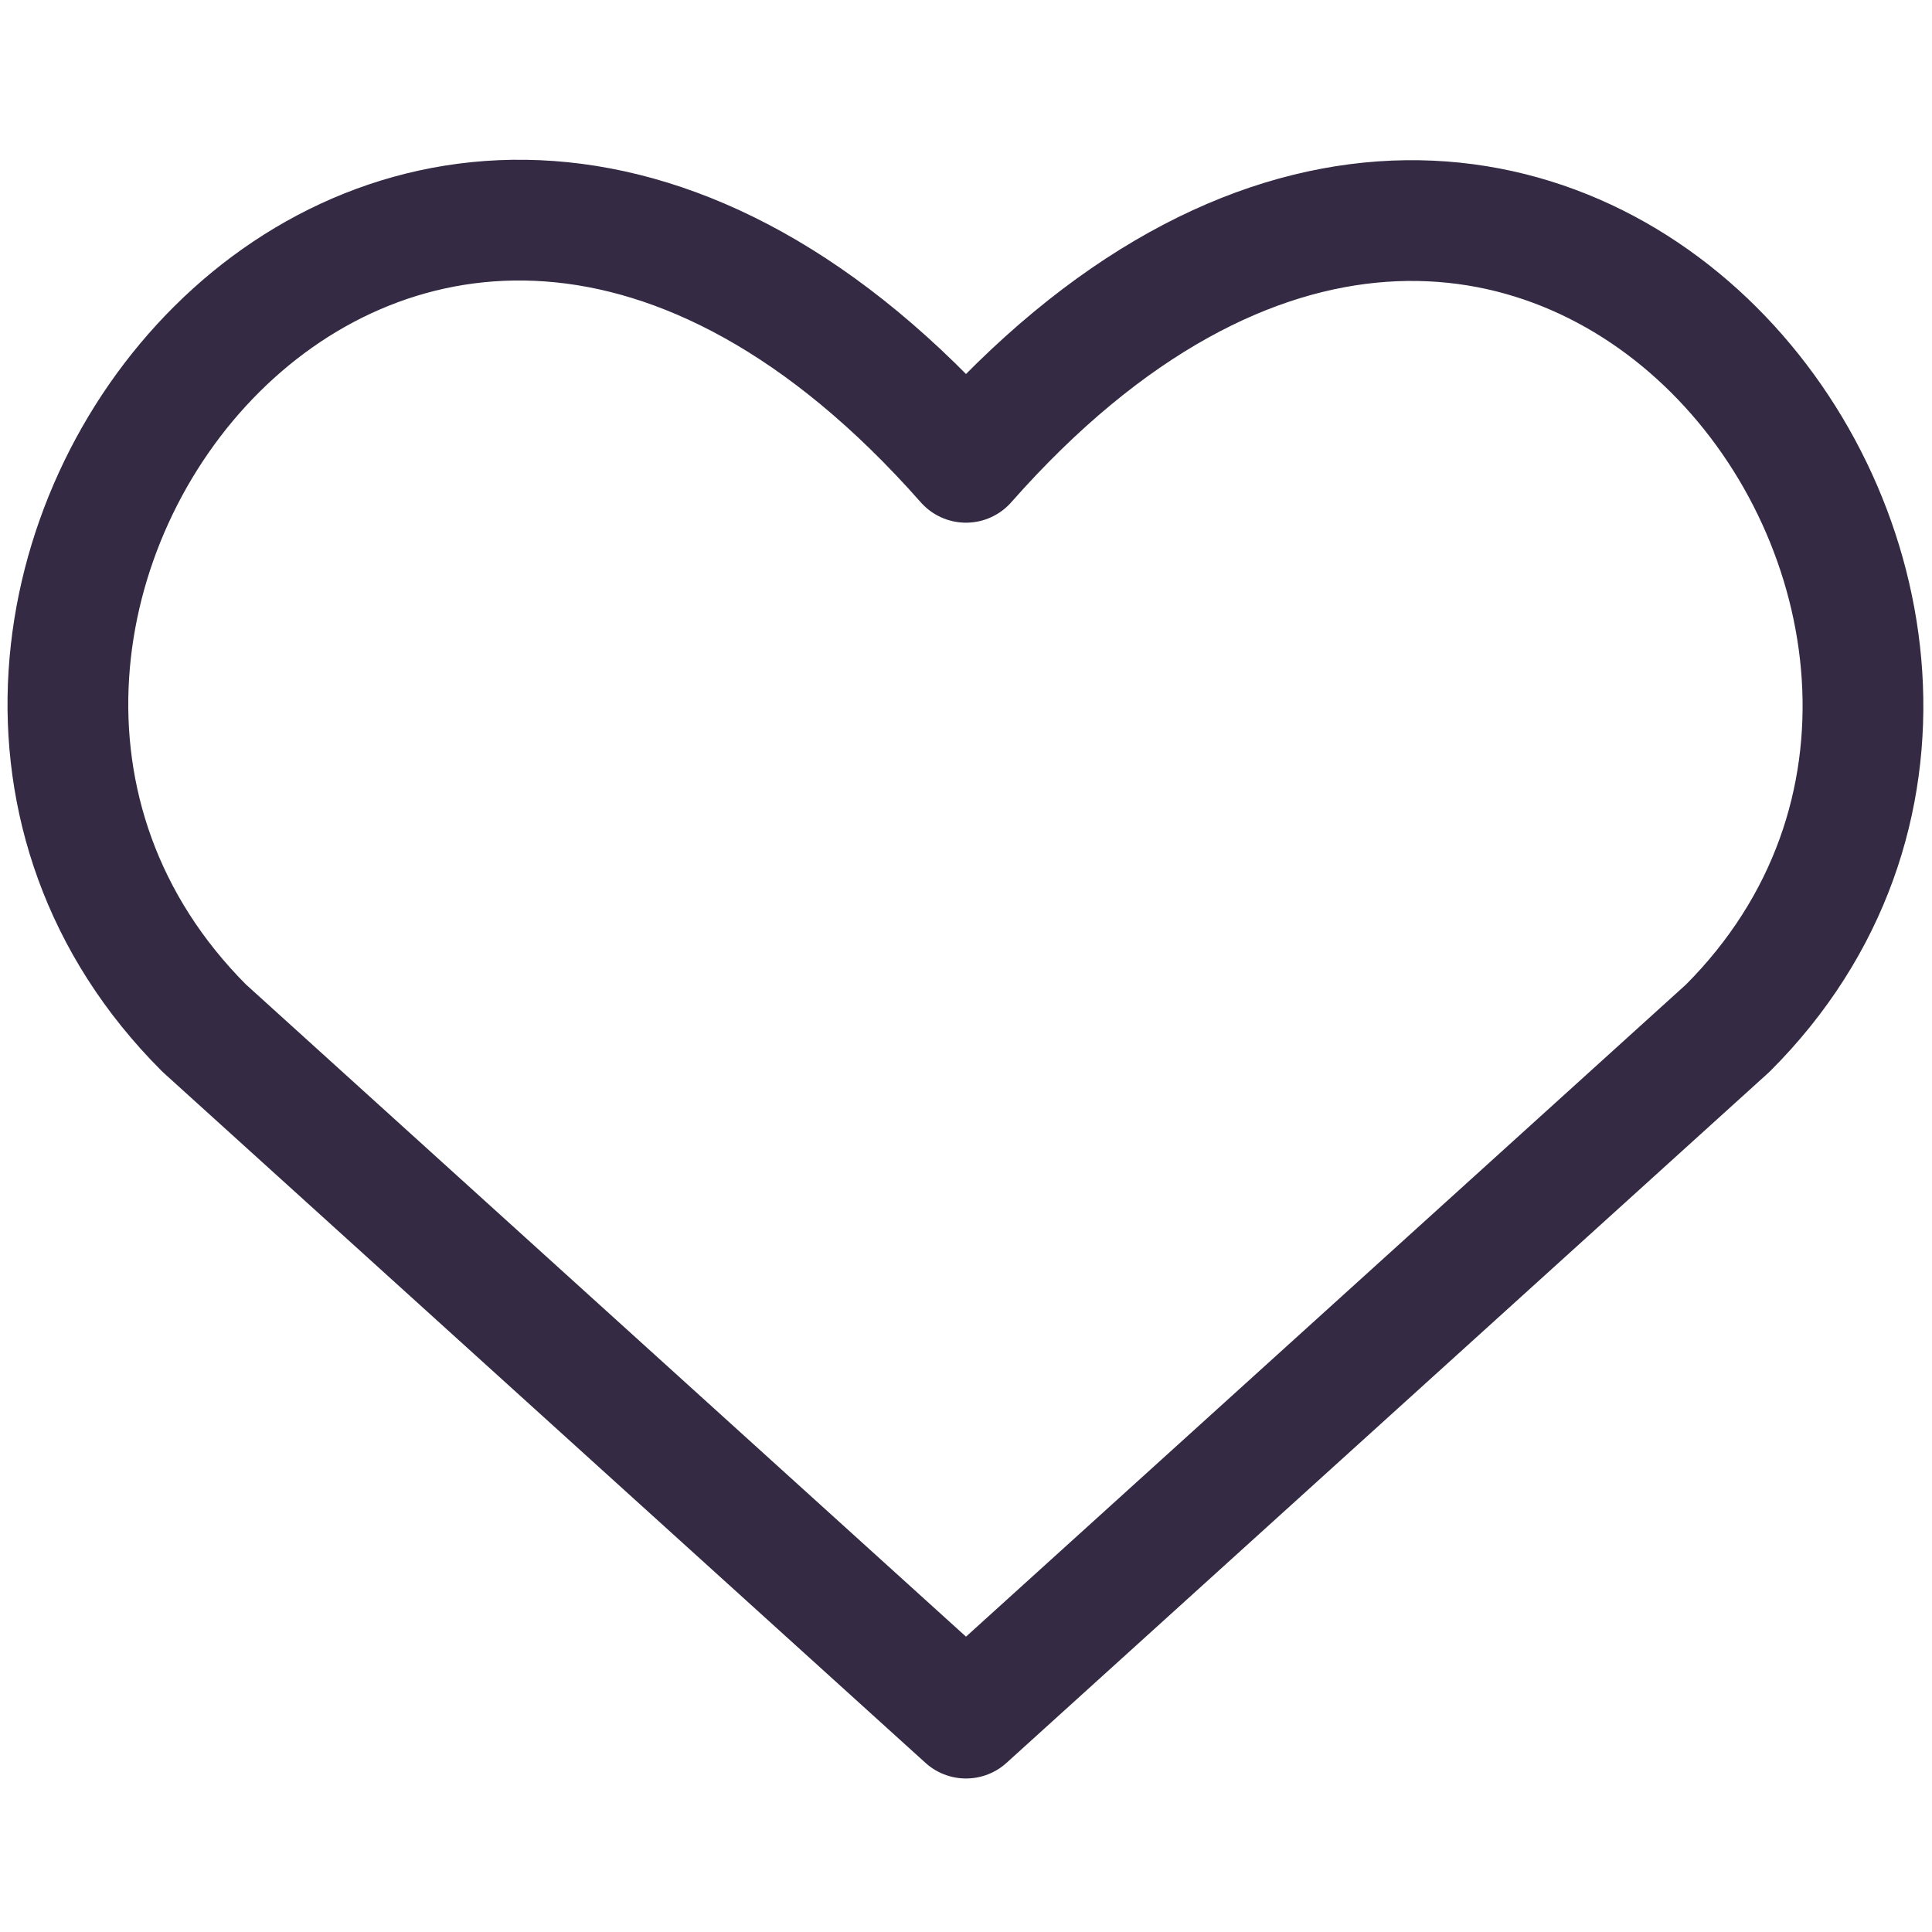
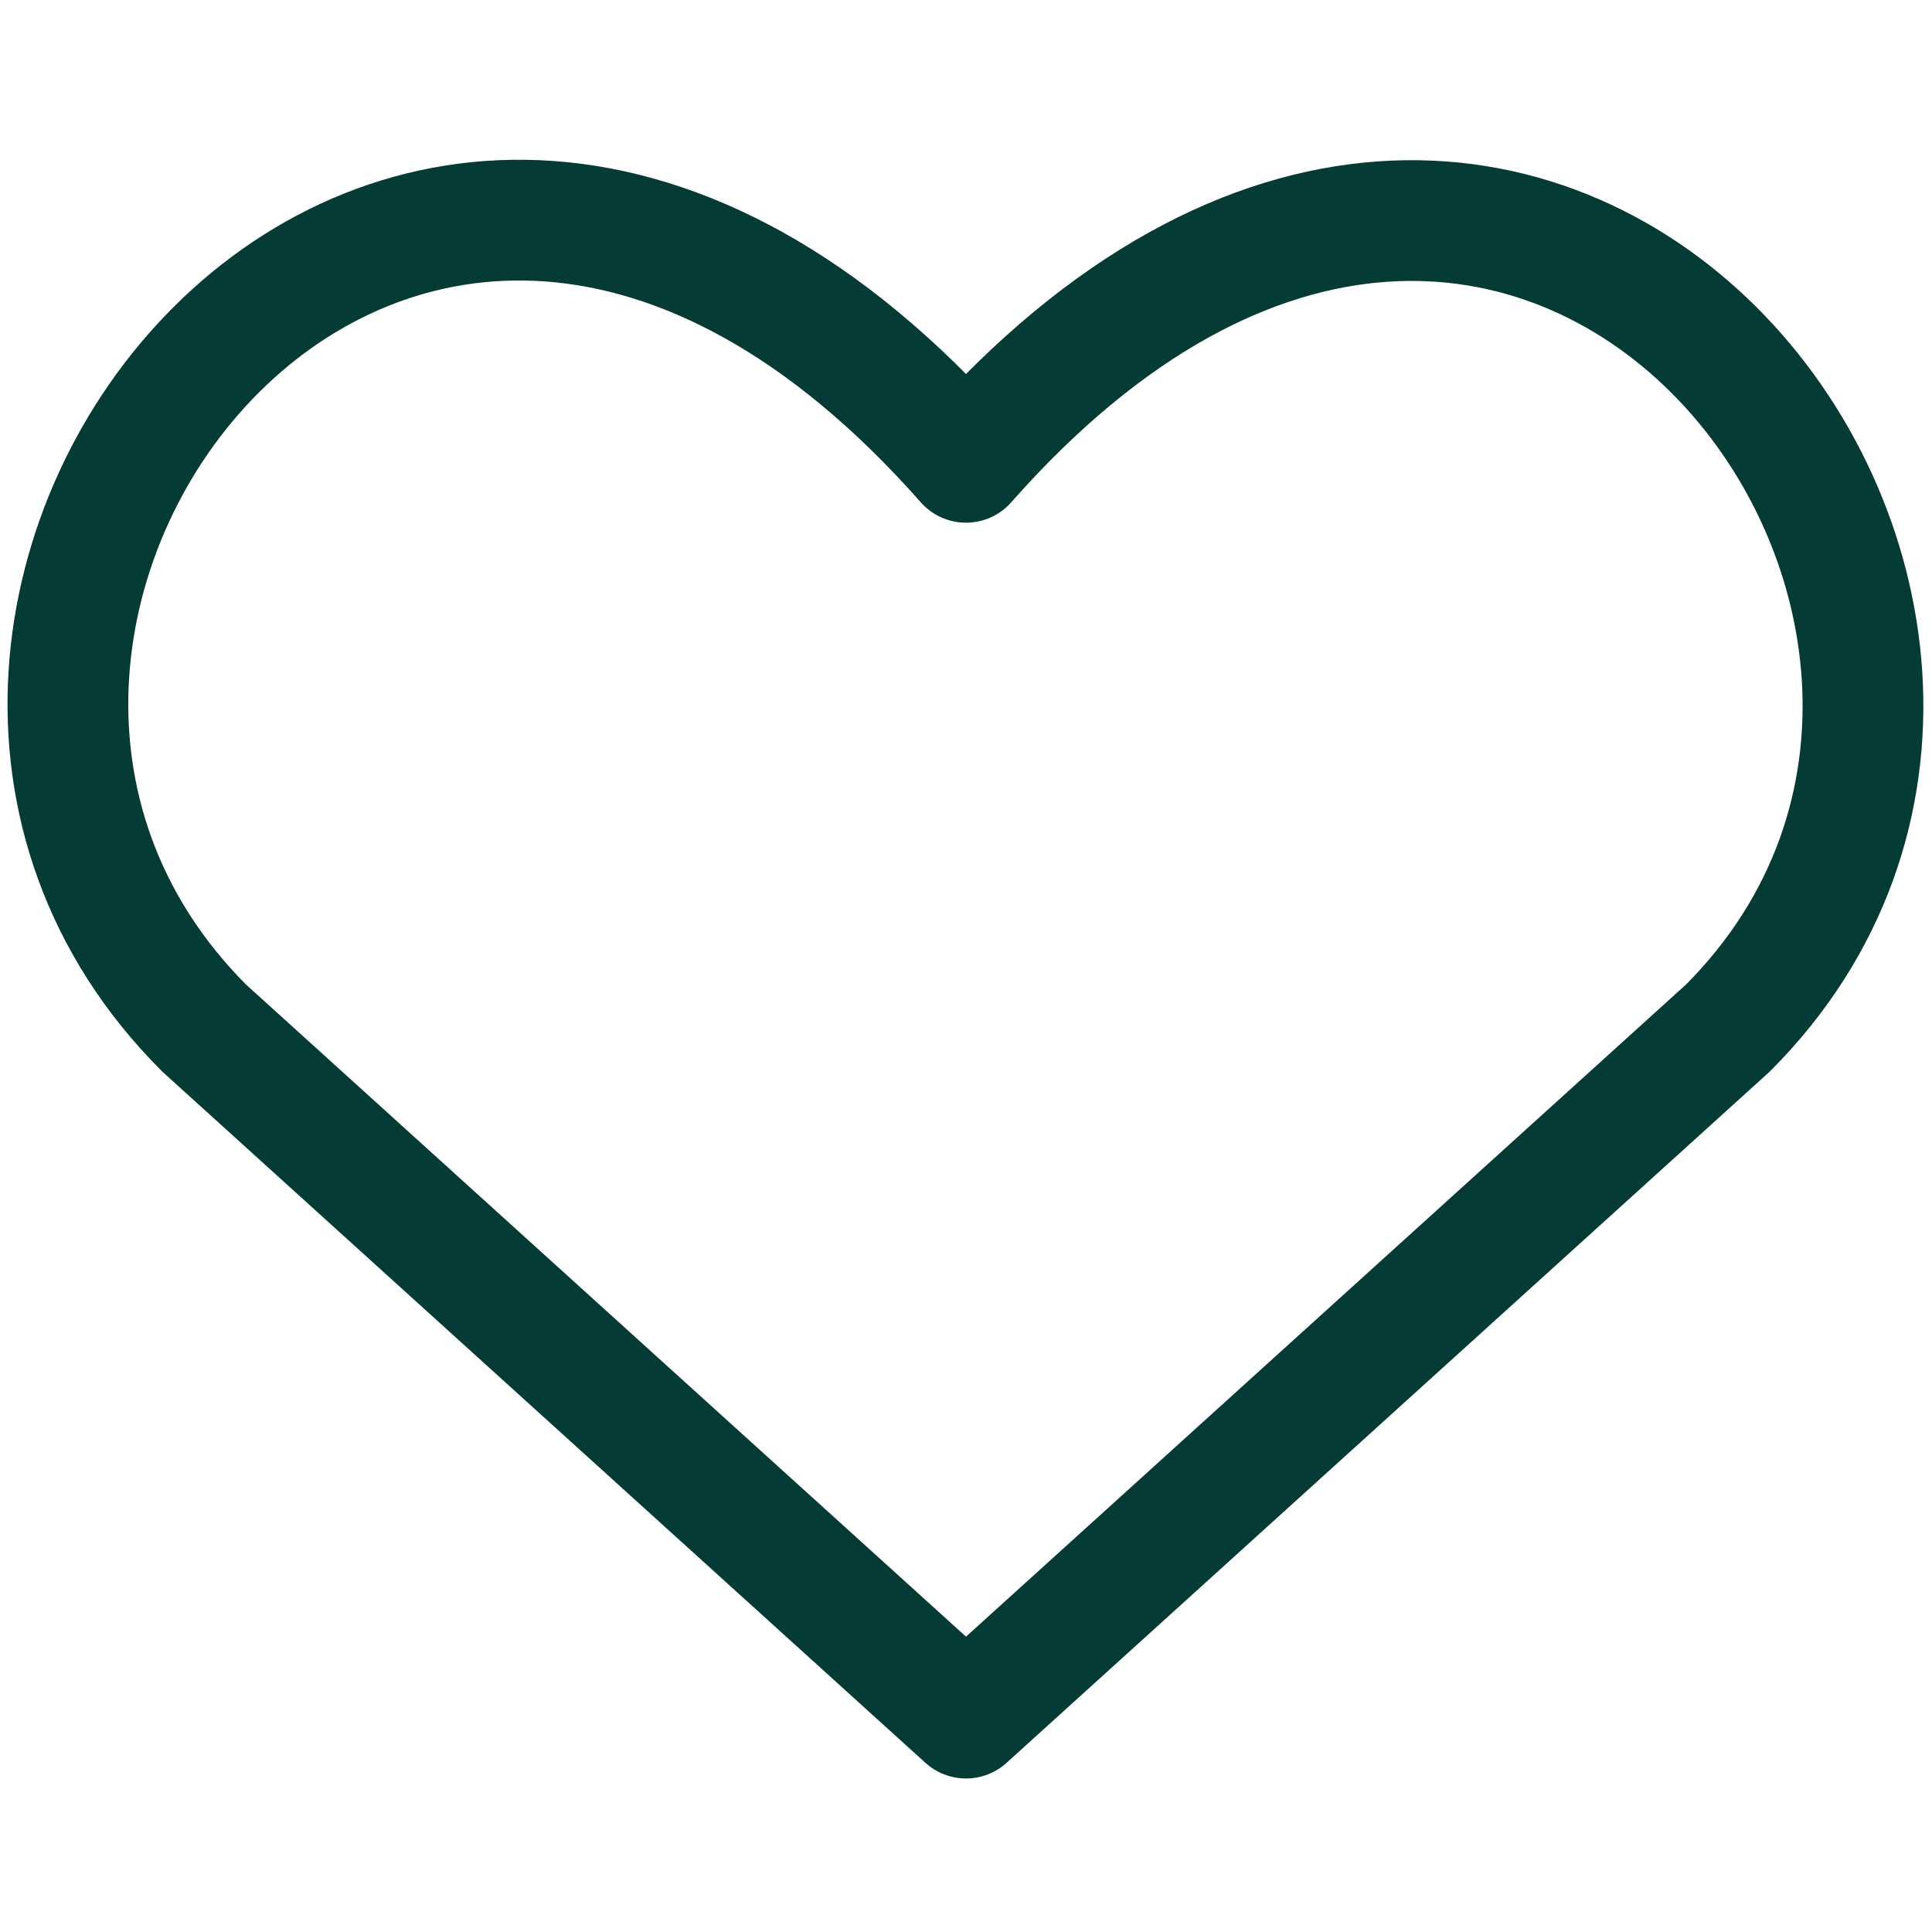
<svg xmlns="http://www.w3.org/2000/svg" width="24" height="24" viewBox="0 0 24 24" fill="none">
-   <path d="M12 21.343L2.537 12.772C-2.606 7.629 4.954 -2.245 12 5.743C19.046 -2.245 26.572 7.663 21.463 12.772L12 21.343Z" stroke="#352A44" stroke-width="1.5" stroke-linecap="round" stroke-linejoin="round" />
+   <path d="M12 21.343L2.537 12.772C-2.606 7.629 4.954 -2.245 12 5.743C19.046 -2.245 26.572 7.663 21.463 12.772L12 21.343Z" stroke="#043B35" stroke-width="1.5" stroke-linecap="round" stroke-linejoin="round" />
</svg>
